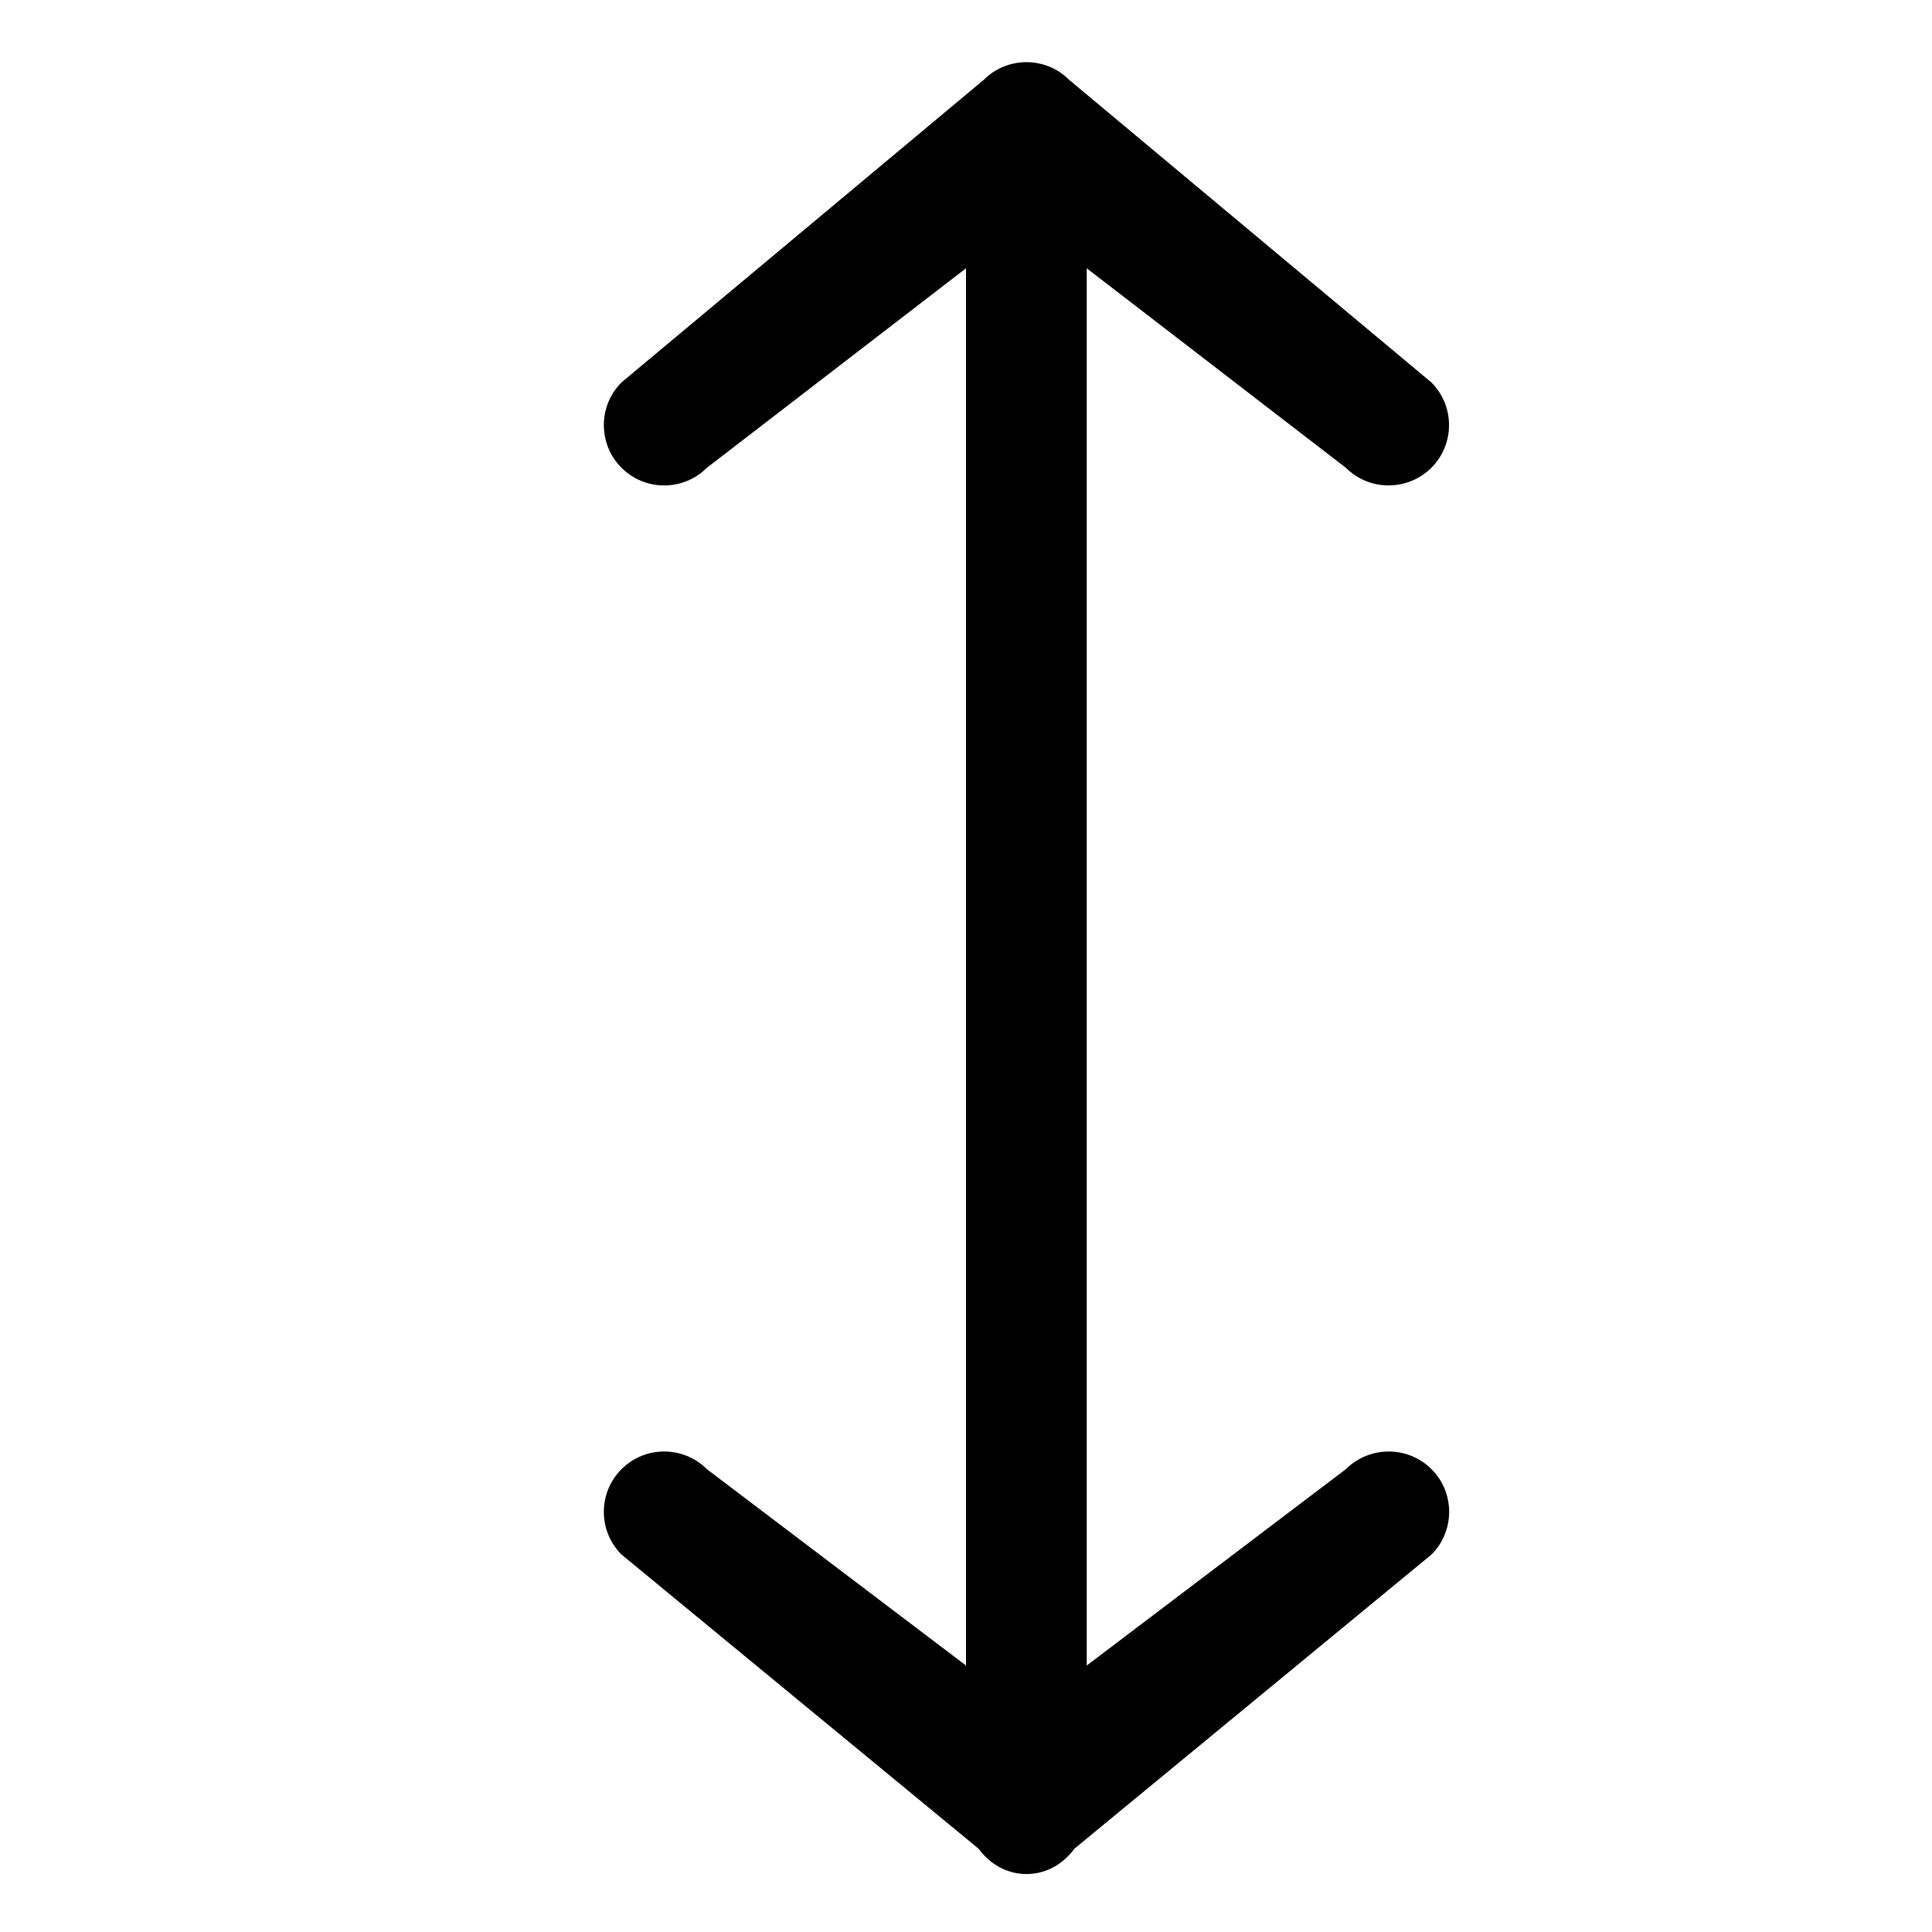
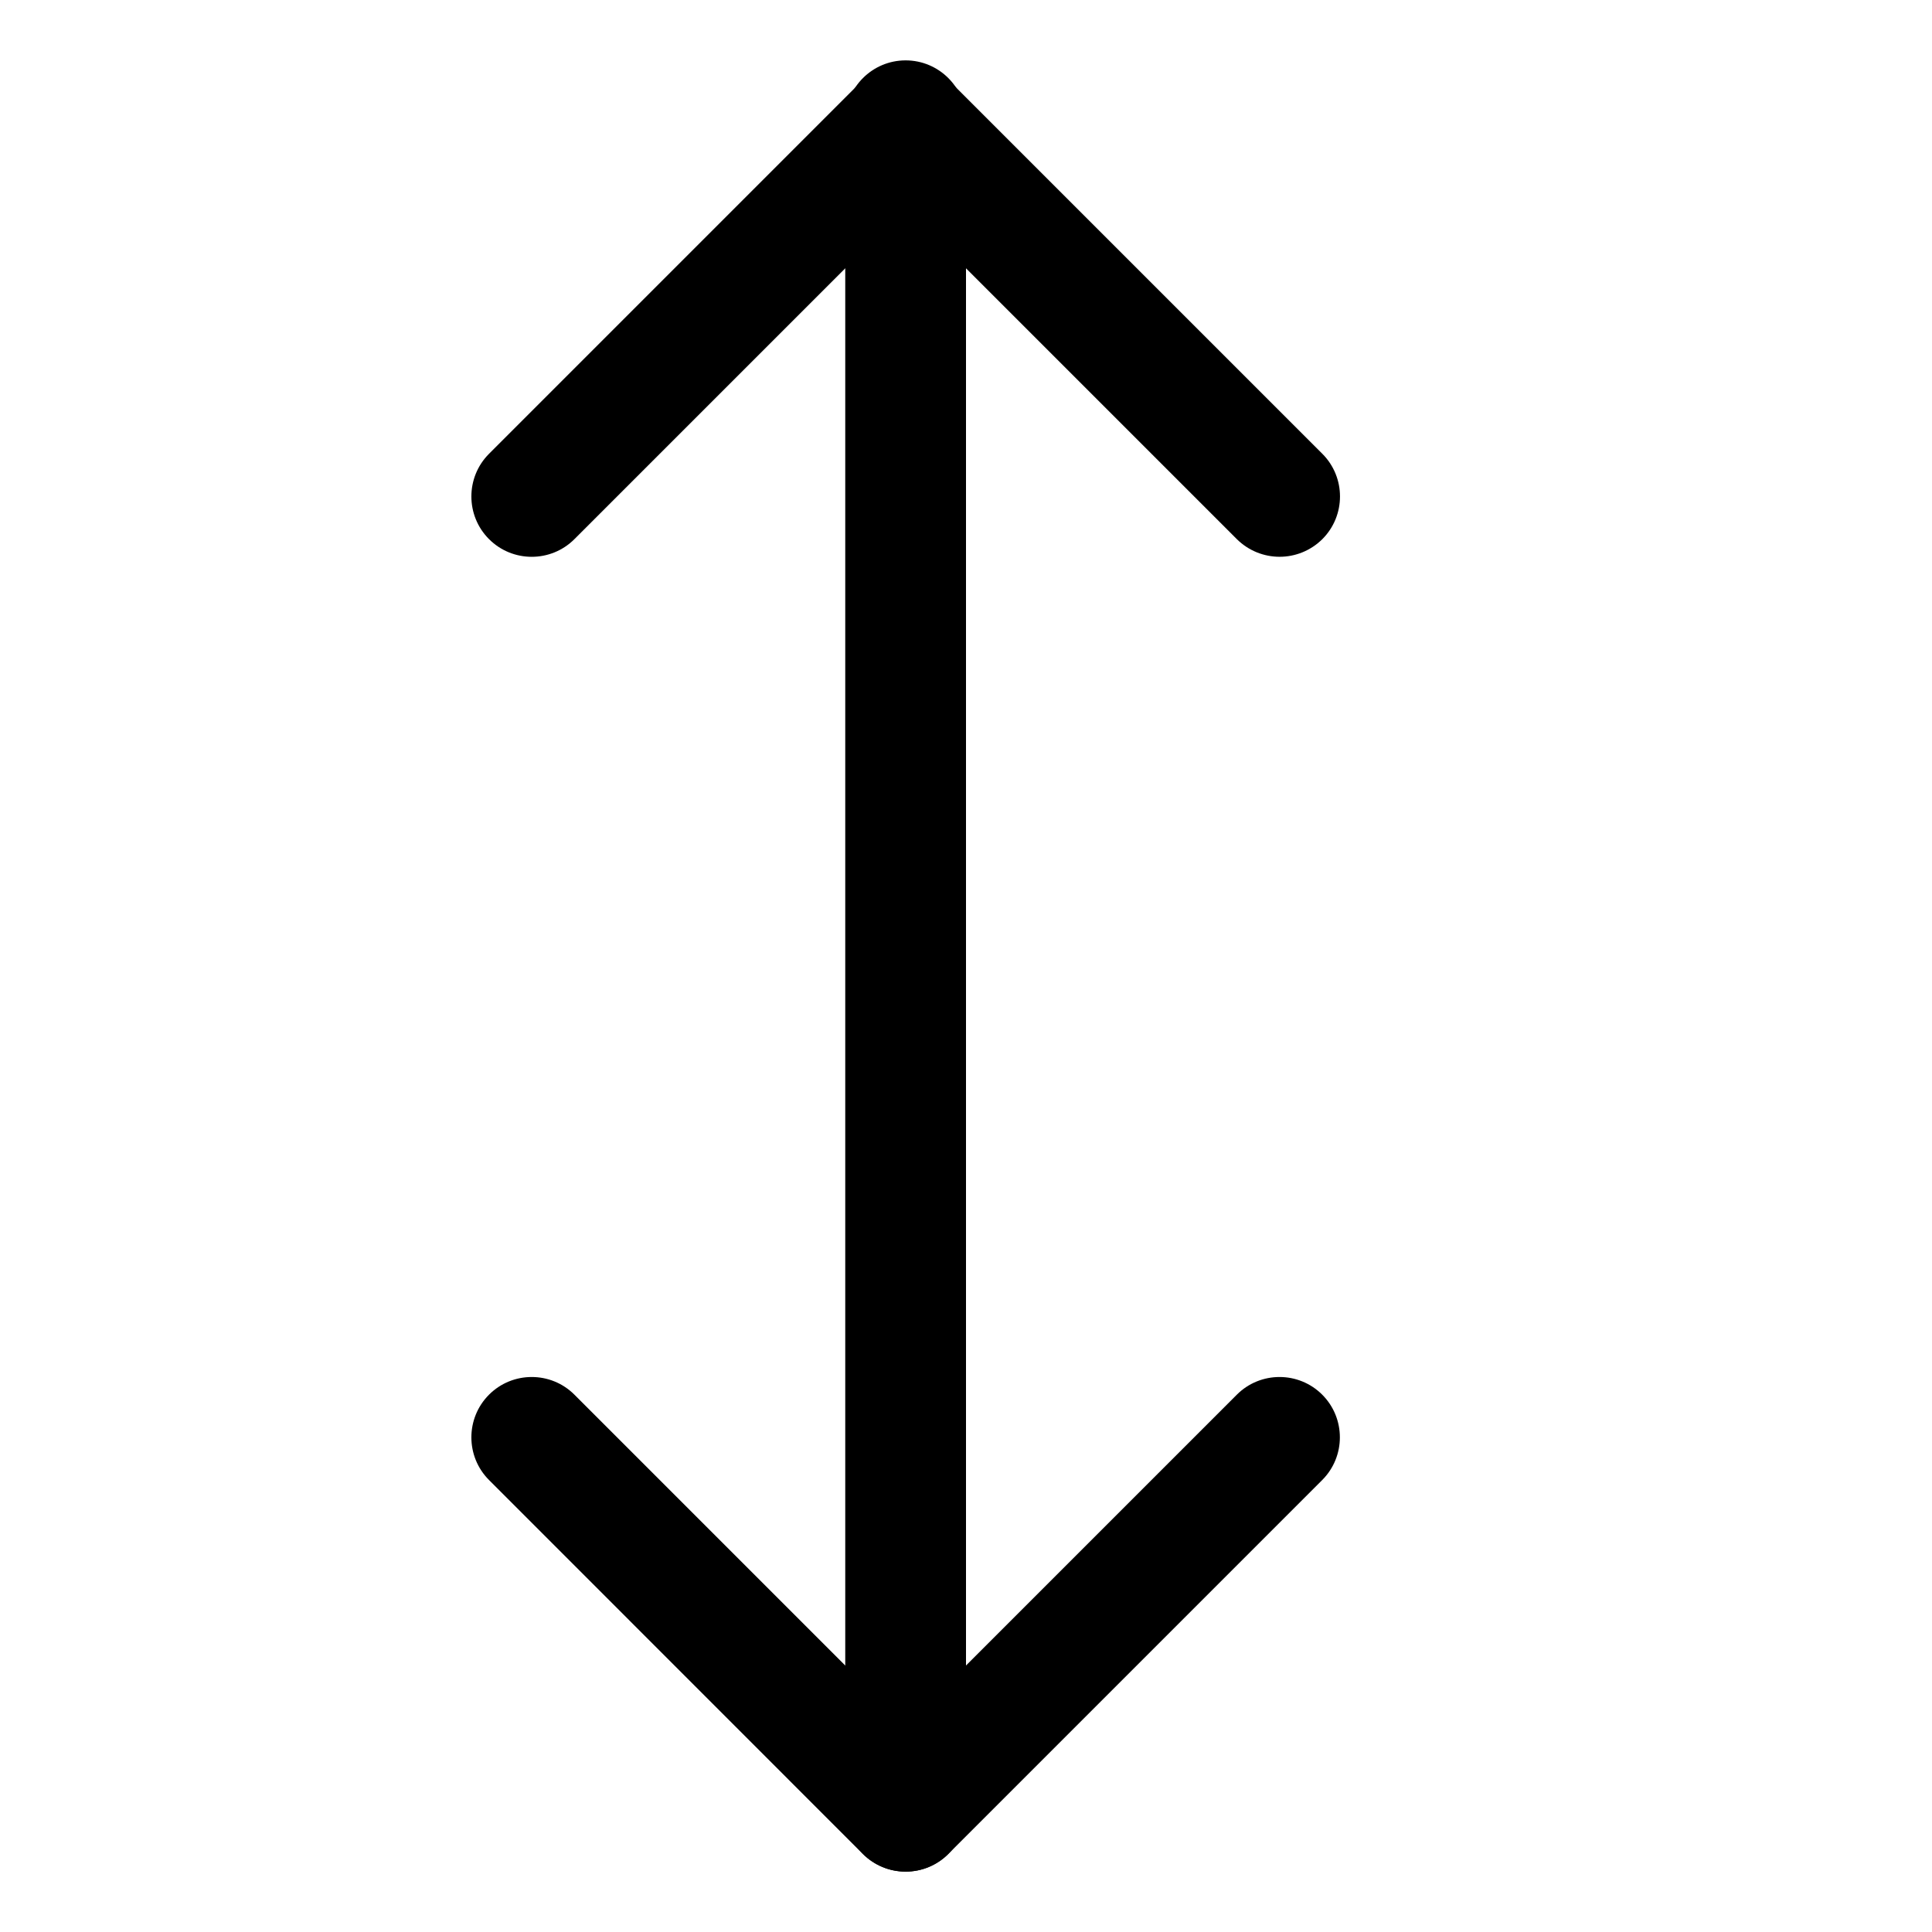
<svg xmlns="http://www.w3.org/2000/svg" version="1.1" baseProfile="tiny" id="Layer_1" x="0px" y="0px" viewBox="0 0 16 16" xml:space="preserve">
-   <path d="M11.146,12.167L9,13.793V2.222l2.146,1.652c0.098,0.098,0.226,0.146,0.354,0.146s0.256-0.049,0.354-0.146  c0.195-0.195,0.195-0.512,0-0.707l-3-2.506c-0.195-0.195-0.512-0.195-0.707,0l-3,2.506c-0.195,0.195-0.195,0.512,0,0.707  c0.195,0.195,0.512,0.195,0.707,0L8,2.222v11.571l-2.146-1.626c-0.195-0.195-0.512-0.195-0.707,0s-0.195,0.512,0,0.707l2.957,2.436  c0.091,0.124,0.231,0.21,0.397,0.21s0.306-0.086,0.397-0.21l2.957-2.436c0.195-0.195,0.195-0.512,0-0.707  S11.342,11.972,11.146,12.167z" />
+   <path d="M7.5,15.5C7.224,15.5,7,15.276,7,15V1c0-0.276,0.224-0.5,0.5-0.5S8,0.724,8,1v14C8,15.276,7.776,15.5,7.5,15.5z" />
+   <path d="M10.597,4.611c-0.128,0-0.256-0.049-0.354-0.146L7.5,1.722L4.757,4.465c-0.195,0.195-0.512,0.195-0.707,0  s-0.195-0.512,0-0.707l3.097-3.097c0.195-0.195,0.512-0.195,0.707,0l3.097,3.097c0.195,0.195,0.195,0.512,0,0.707  C10.853,4.562,10.725,4.611,10.597,4.611z" />
+   <path d="M7.5,15.5c-0.128,0-0.256-0.049-0.354-0.146L4.05,12.257c-0.195-0.195-0.195-0.512,0-0.707s0.512-0.195,0.707,0L7.5,14.293  l2.743-2.743c0.195-0.195,0.512-0.195,0.707,0s0.195,0.512,0,0.707l-3.097,3.097C7.756,15.451,7.628,15.5,7.5,15.5z" />
</svg>
